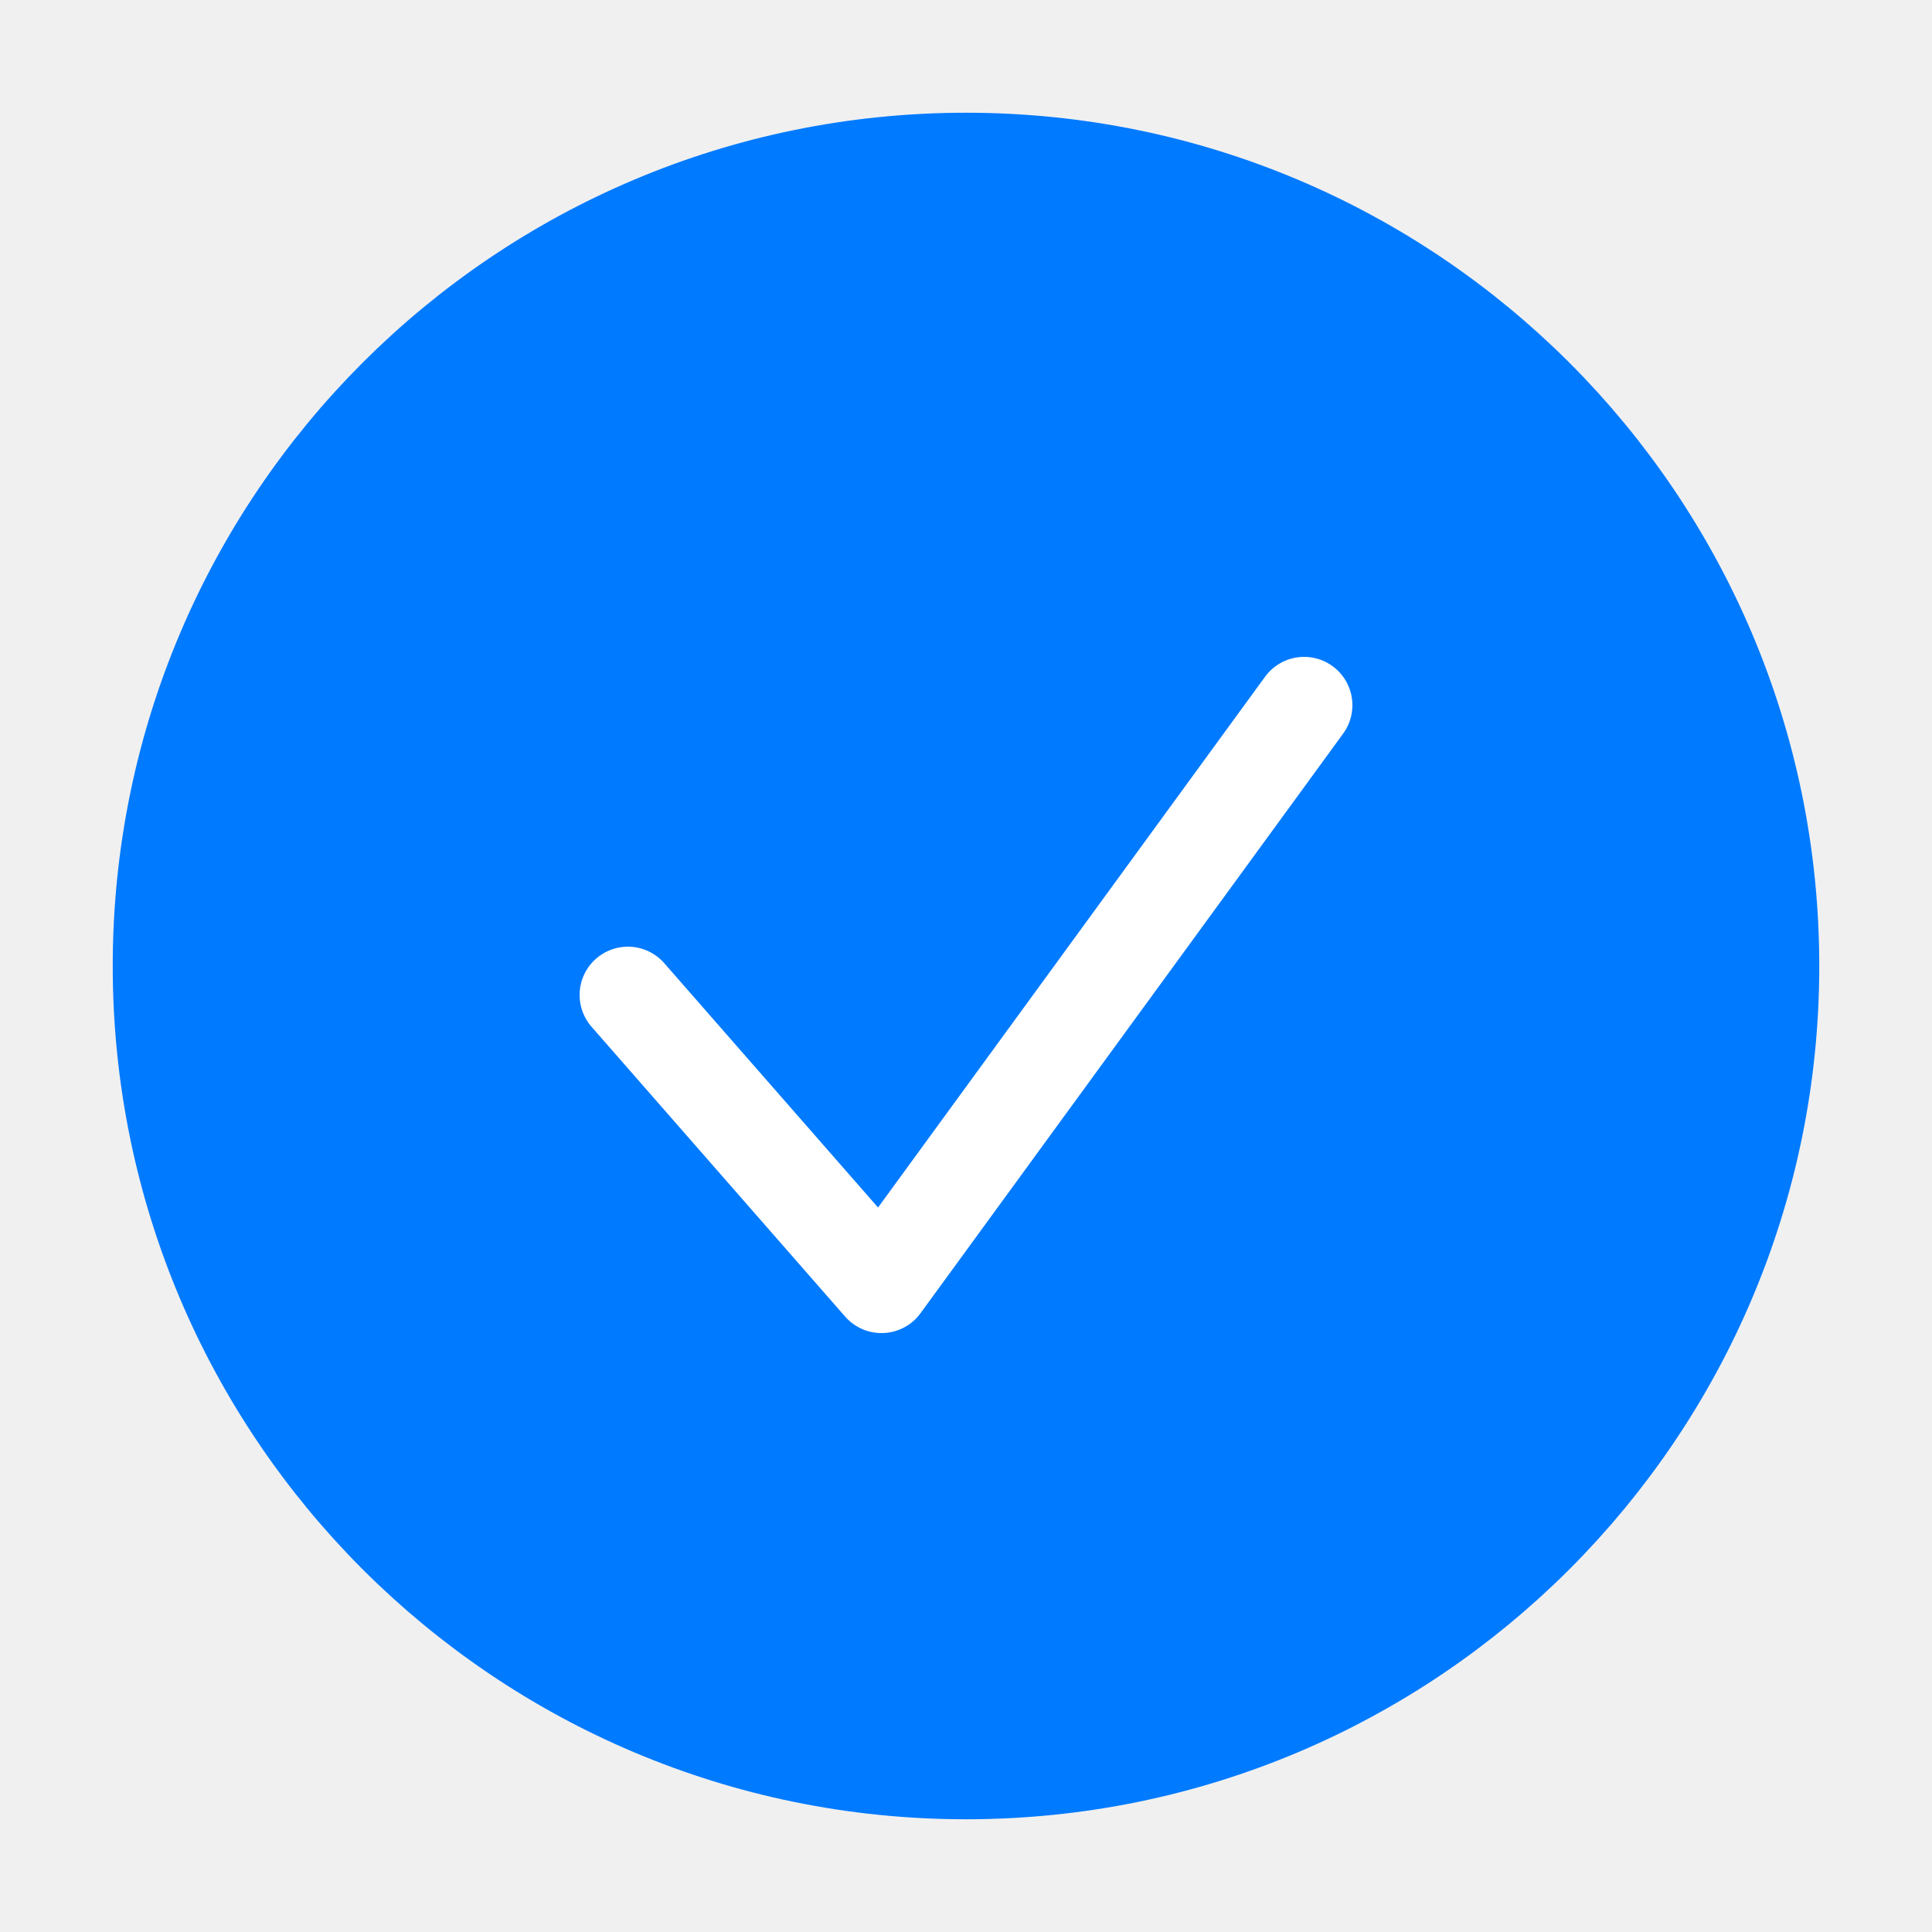
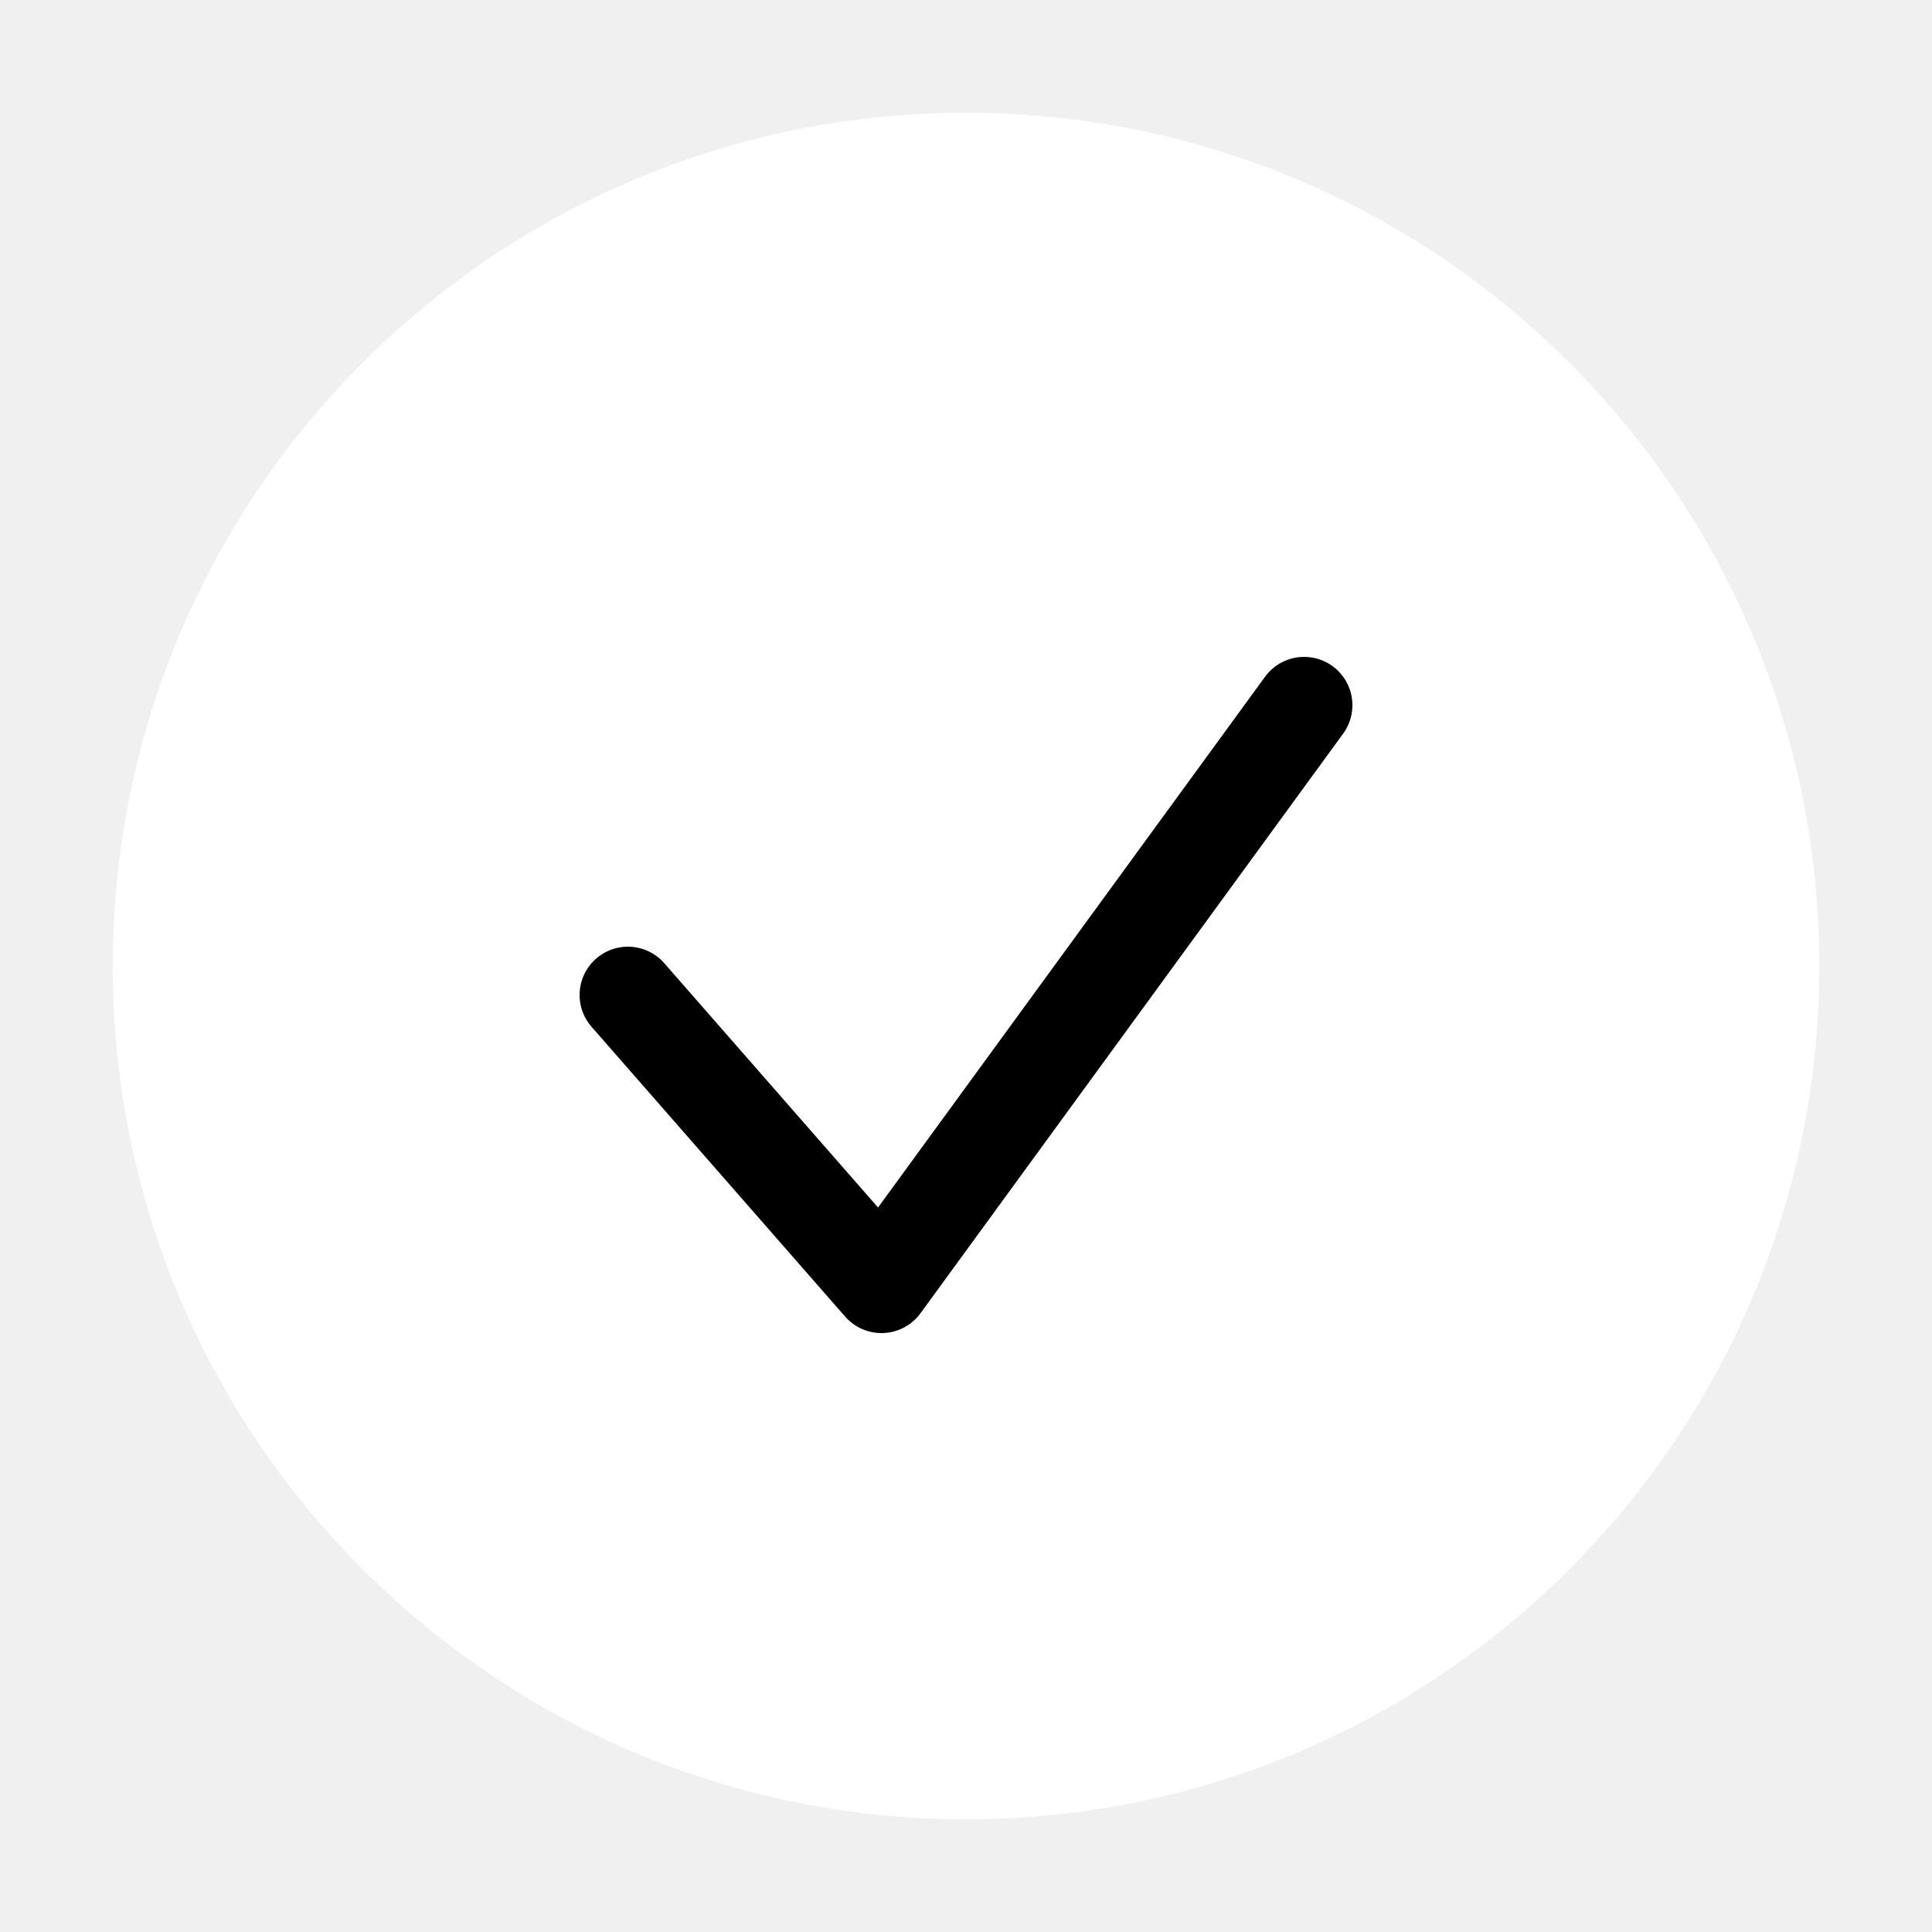
<svg xmlns="http://www.w3.org/2000/svg" width="20" height="20" viewBox="0 0 20 20" fill="none">
-   <path d="M10 18.333C14.602 18.333 18.333 14.602 18.333 10C18.333 5.398 14.602 1.667 10 1.667C5.398 1.667 1.667 5.398 1.667 10C1.667 14.602 5.398 18.333 10 18.333Z" fill="#007AFF" stroke="#007AFF" />
-   <path d="M6.5 10.3L9.125 13.3L13.5 7.3" stroke="white" stroke-linecap="round" stroke-linejoin="round" />
+   <path d="M10 18.333C14.602 18.333 18.333 14.602 18.333 10C18.333 5.398 14.602 1.667 10 1.667C5.398 1.667 1.667 5.398 1.667 10C1.667 14.602 5.398 18.333 10 18.333Z" fill="white" stroke="white" />
+   <path d="M6.5 10.3L9.125 13.3L13.5 7.3" stroke="black" stroke-linecap="round" stroke-linejoin="round" />
</svg>
